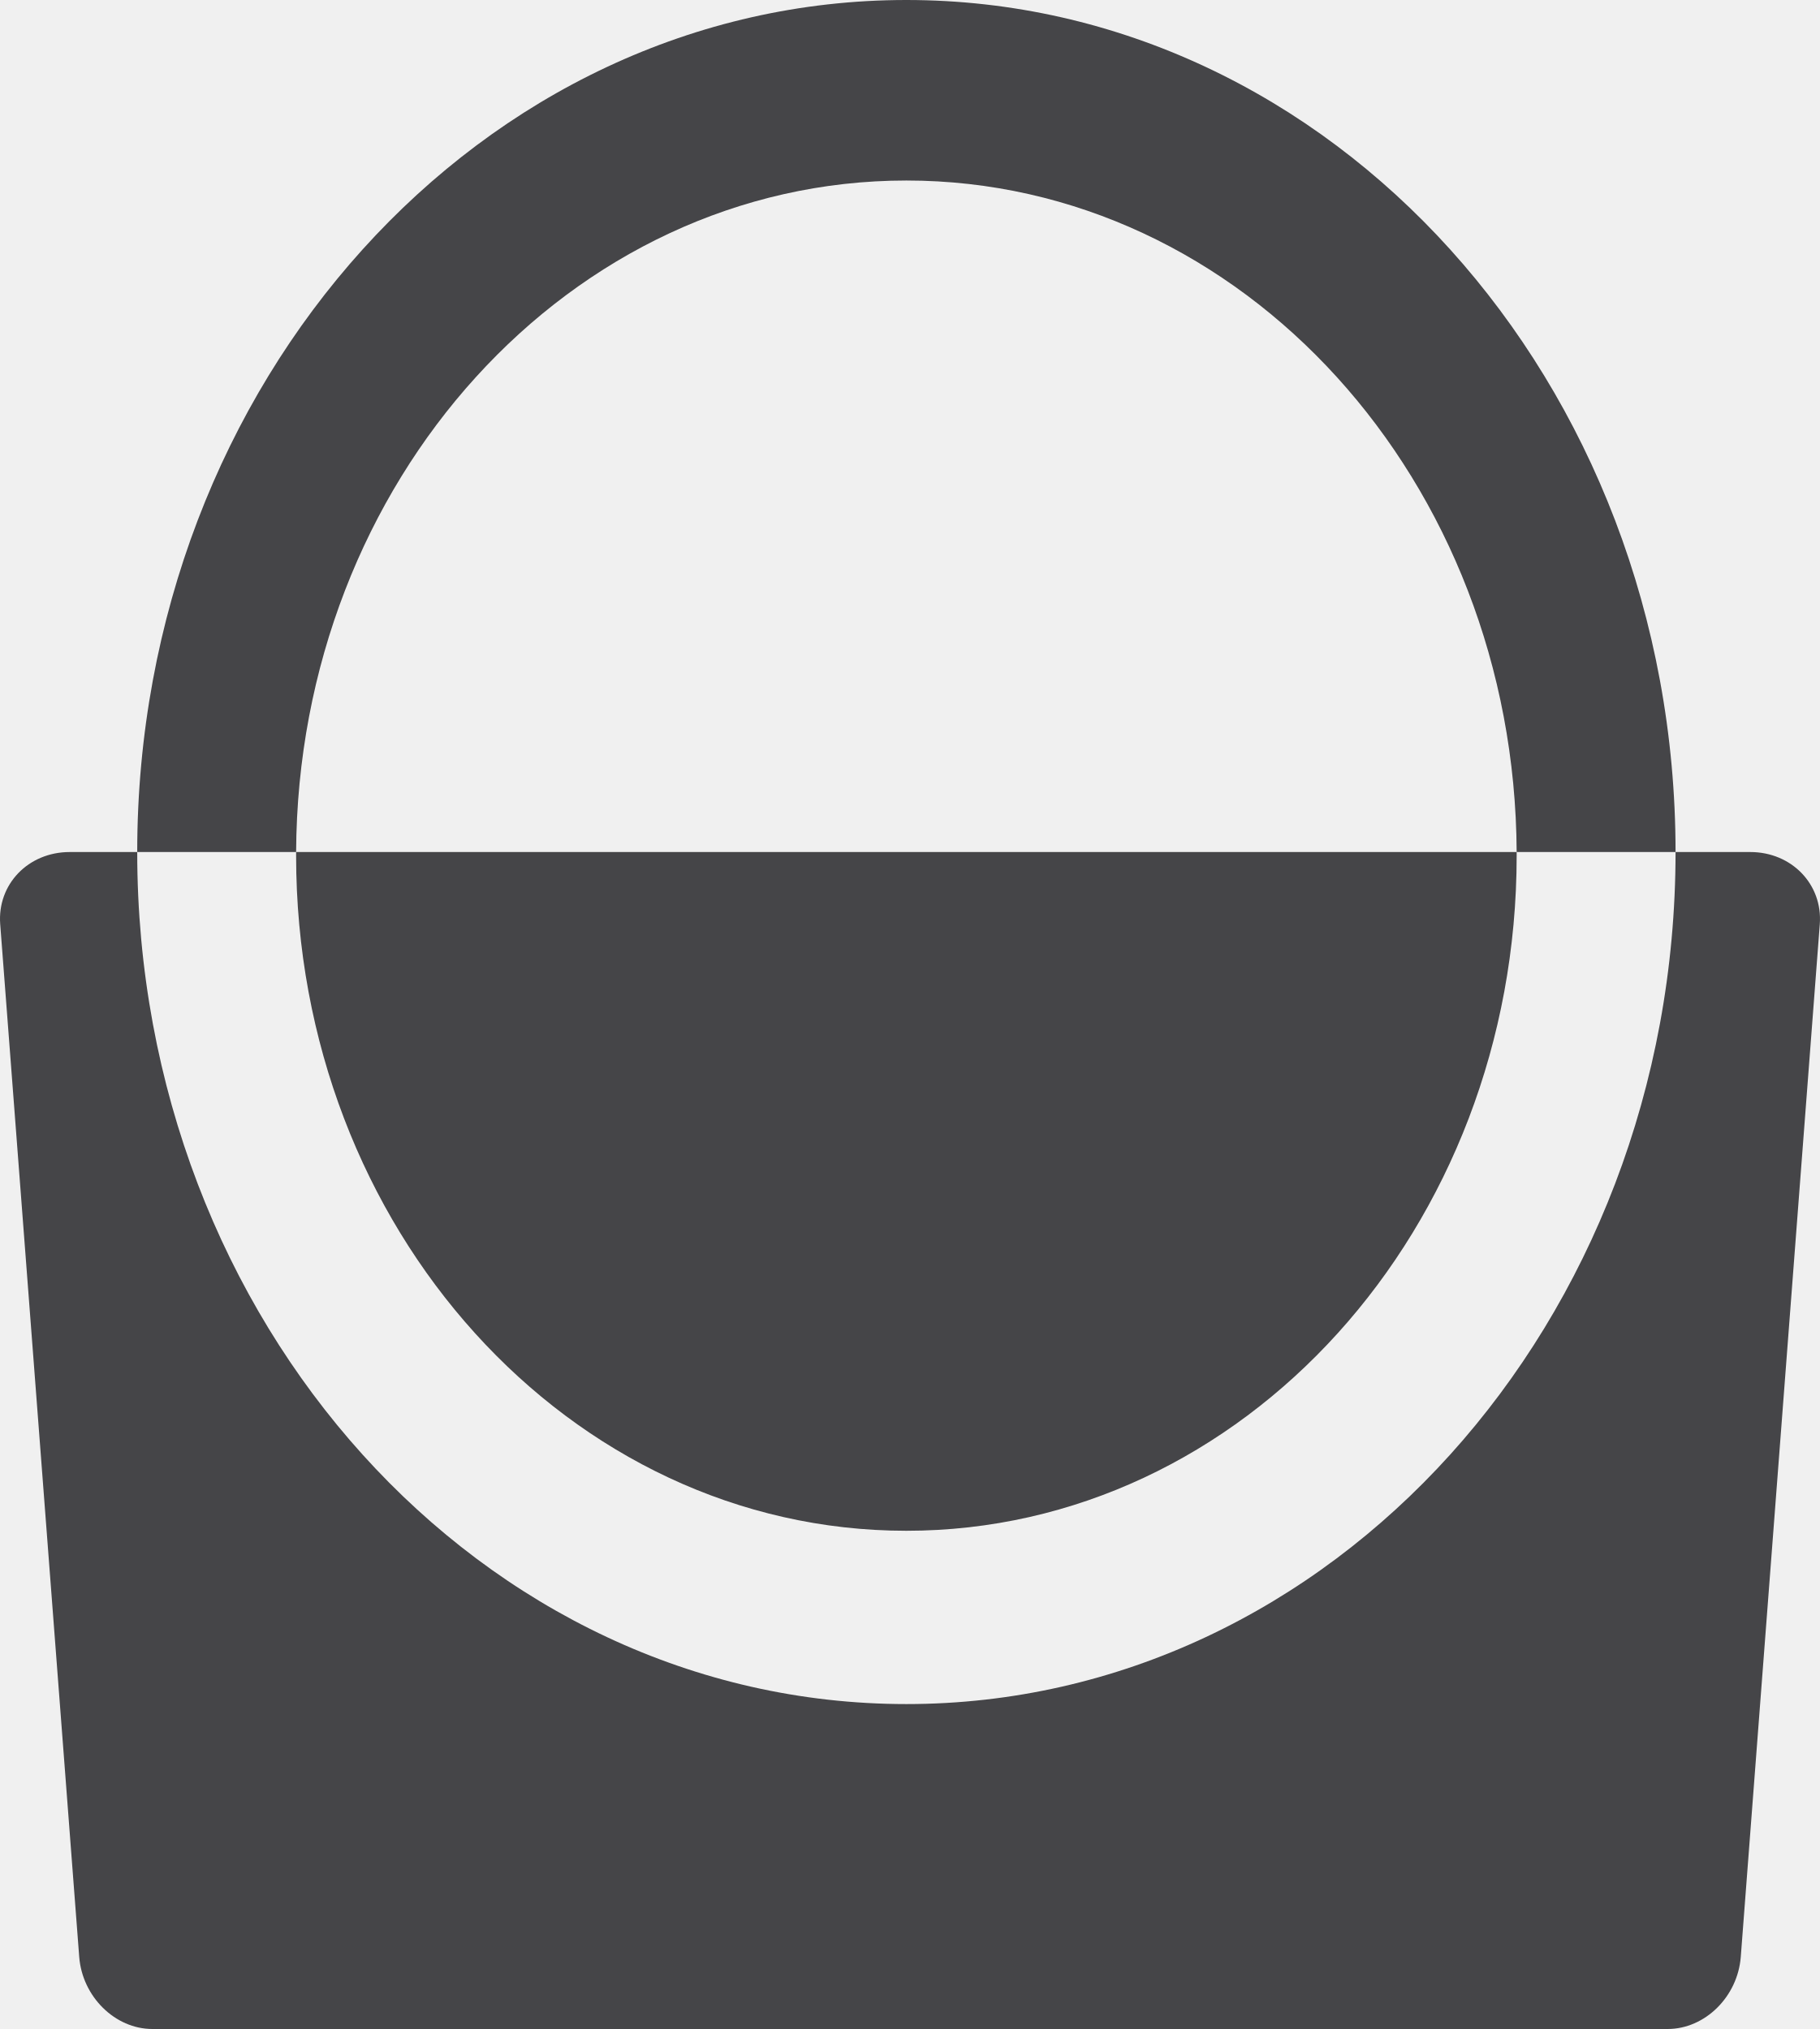
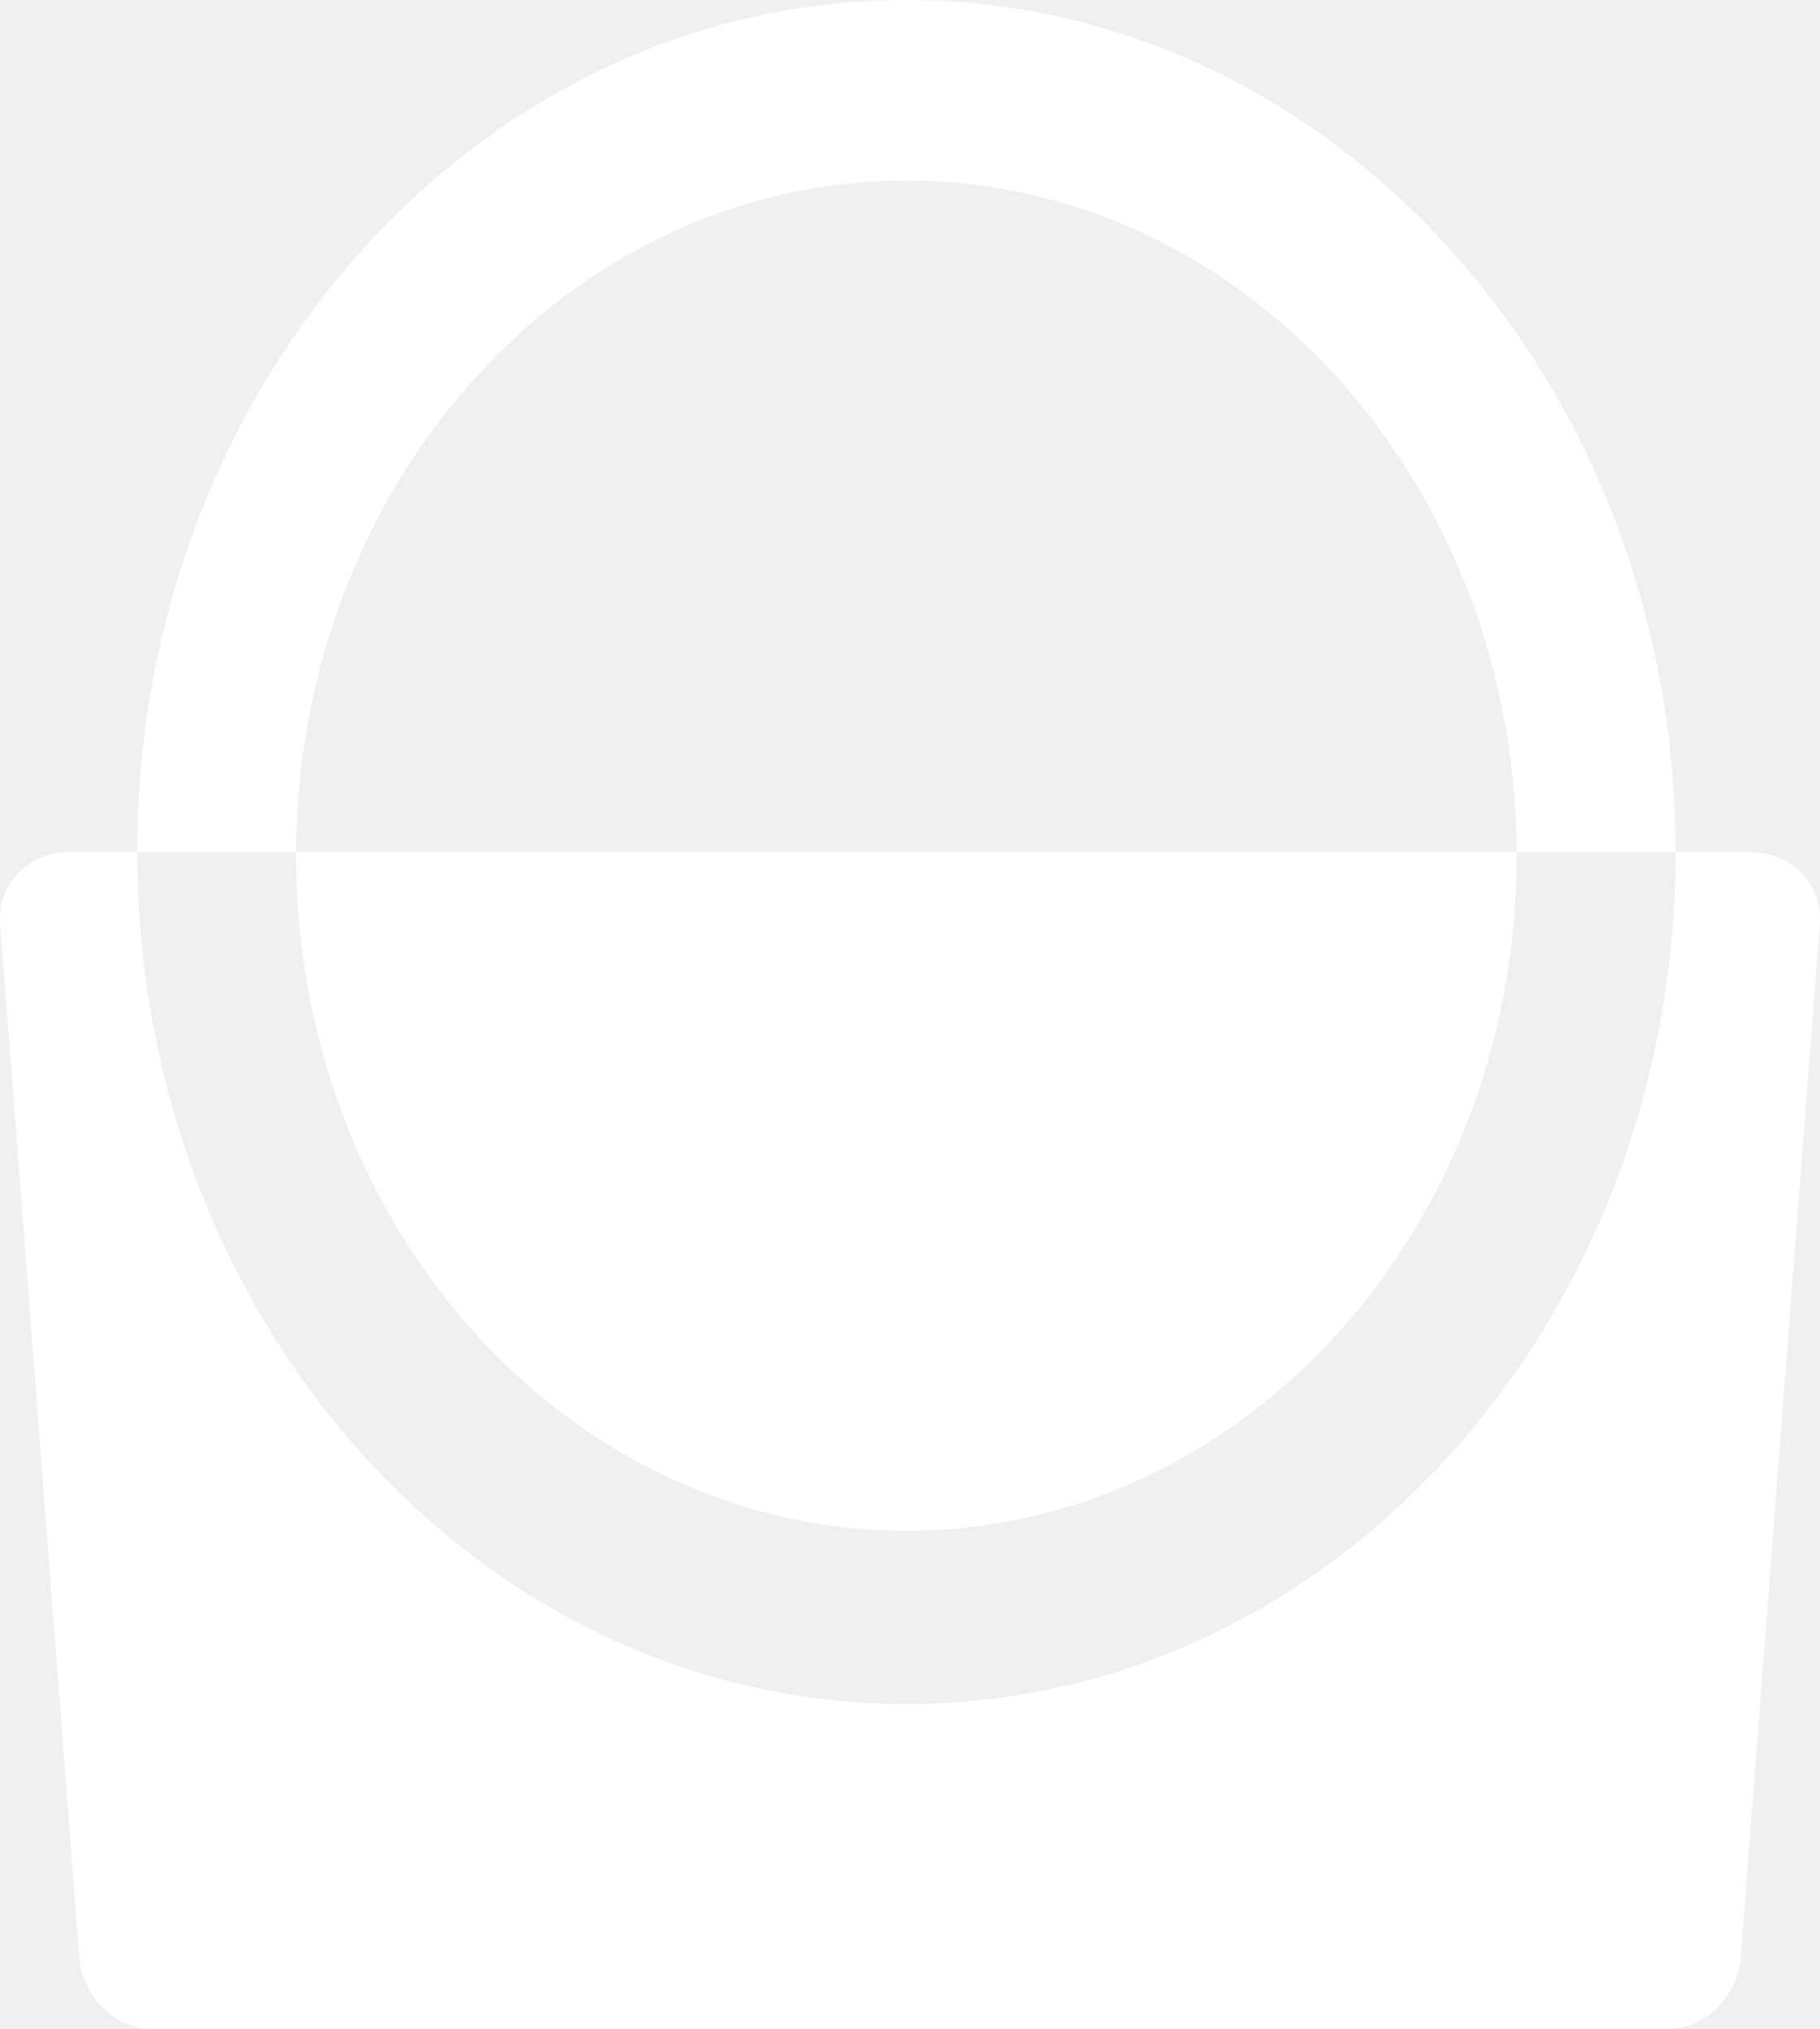
<svg xmlns="http://www.w3.org/2000/svg" width="252px" height="281px" viewBox="0 0 252 281" version="1.1">
-   <defs />
  <g id="Page-1" stroke="none" stroke-width="1" fill="none" fill-rule="evenodd">
-     <g id="Group" fill="#454548">
+     <g id="Group" fill="#FFFFFF">
      <path d="M9.653,118 L242.347,118 C248.085,118 252.393,122.487 251.972,127.997 L241.032,271.003 C240.61,276.524 236.081,281 230.901,281 L21.1,281 C15.926,281 11.389,276.513 10.968,271.003 L0.029,127.997 C-0.394,122.476 3.907,118 9.653,118 Z M232,118 C232,183.17 184.318,236 125.5,236 C66.682,236 19,183.17 19,118 L41.001,118 C41,118.167 41,118.333 41,118.5 C41,170.139 78.832,212 125.5,212 C172.168,212 210,170.139 210,118.5 C210,118.333 210,118.167 209.999,118 L232,118 Z" id="Rectangle-22" />
      <path d="M232,118 C232,52.83 184.318,0 125.5,0 C66.682,0 19,52.83 19,118 L41.001,118 C41.244,66.591 78.983,25 125.5,25 C172.017,25 209.756,66.591 209.999,118 L232,118 Z" id="Oval-159" />
    </g>
  </g>
</svg>
